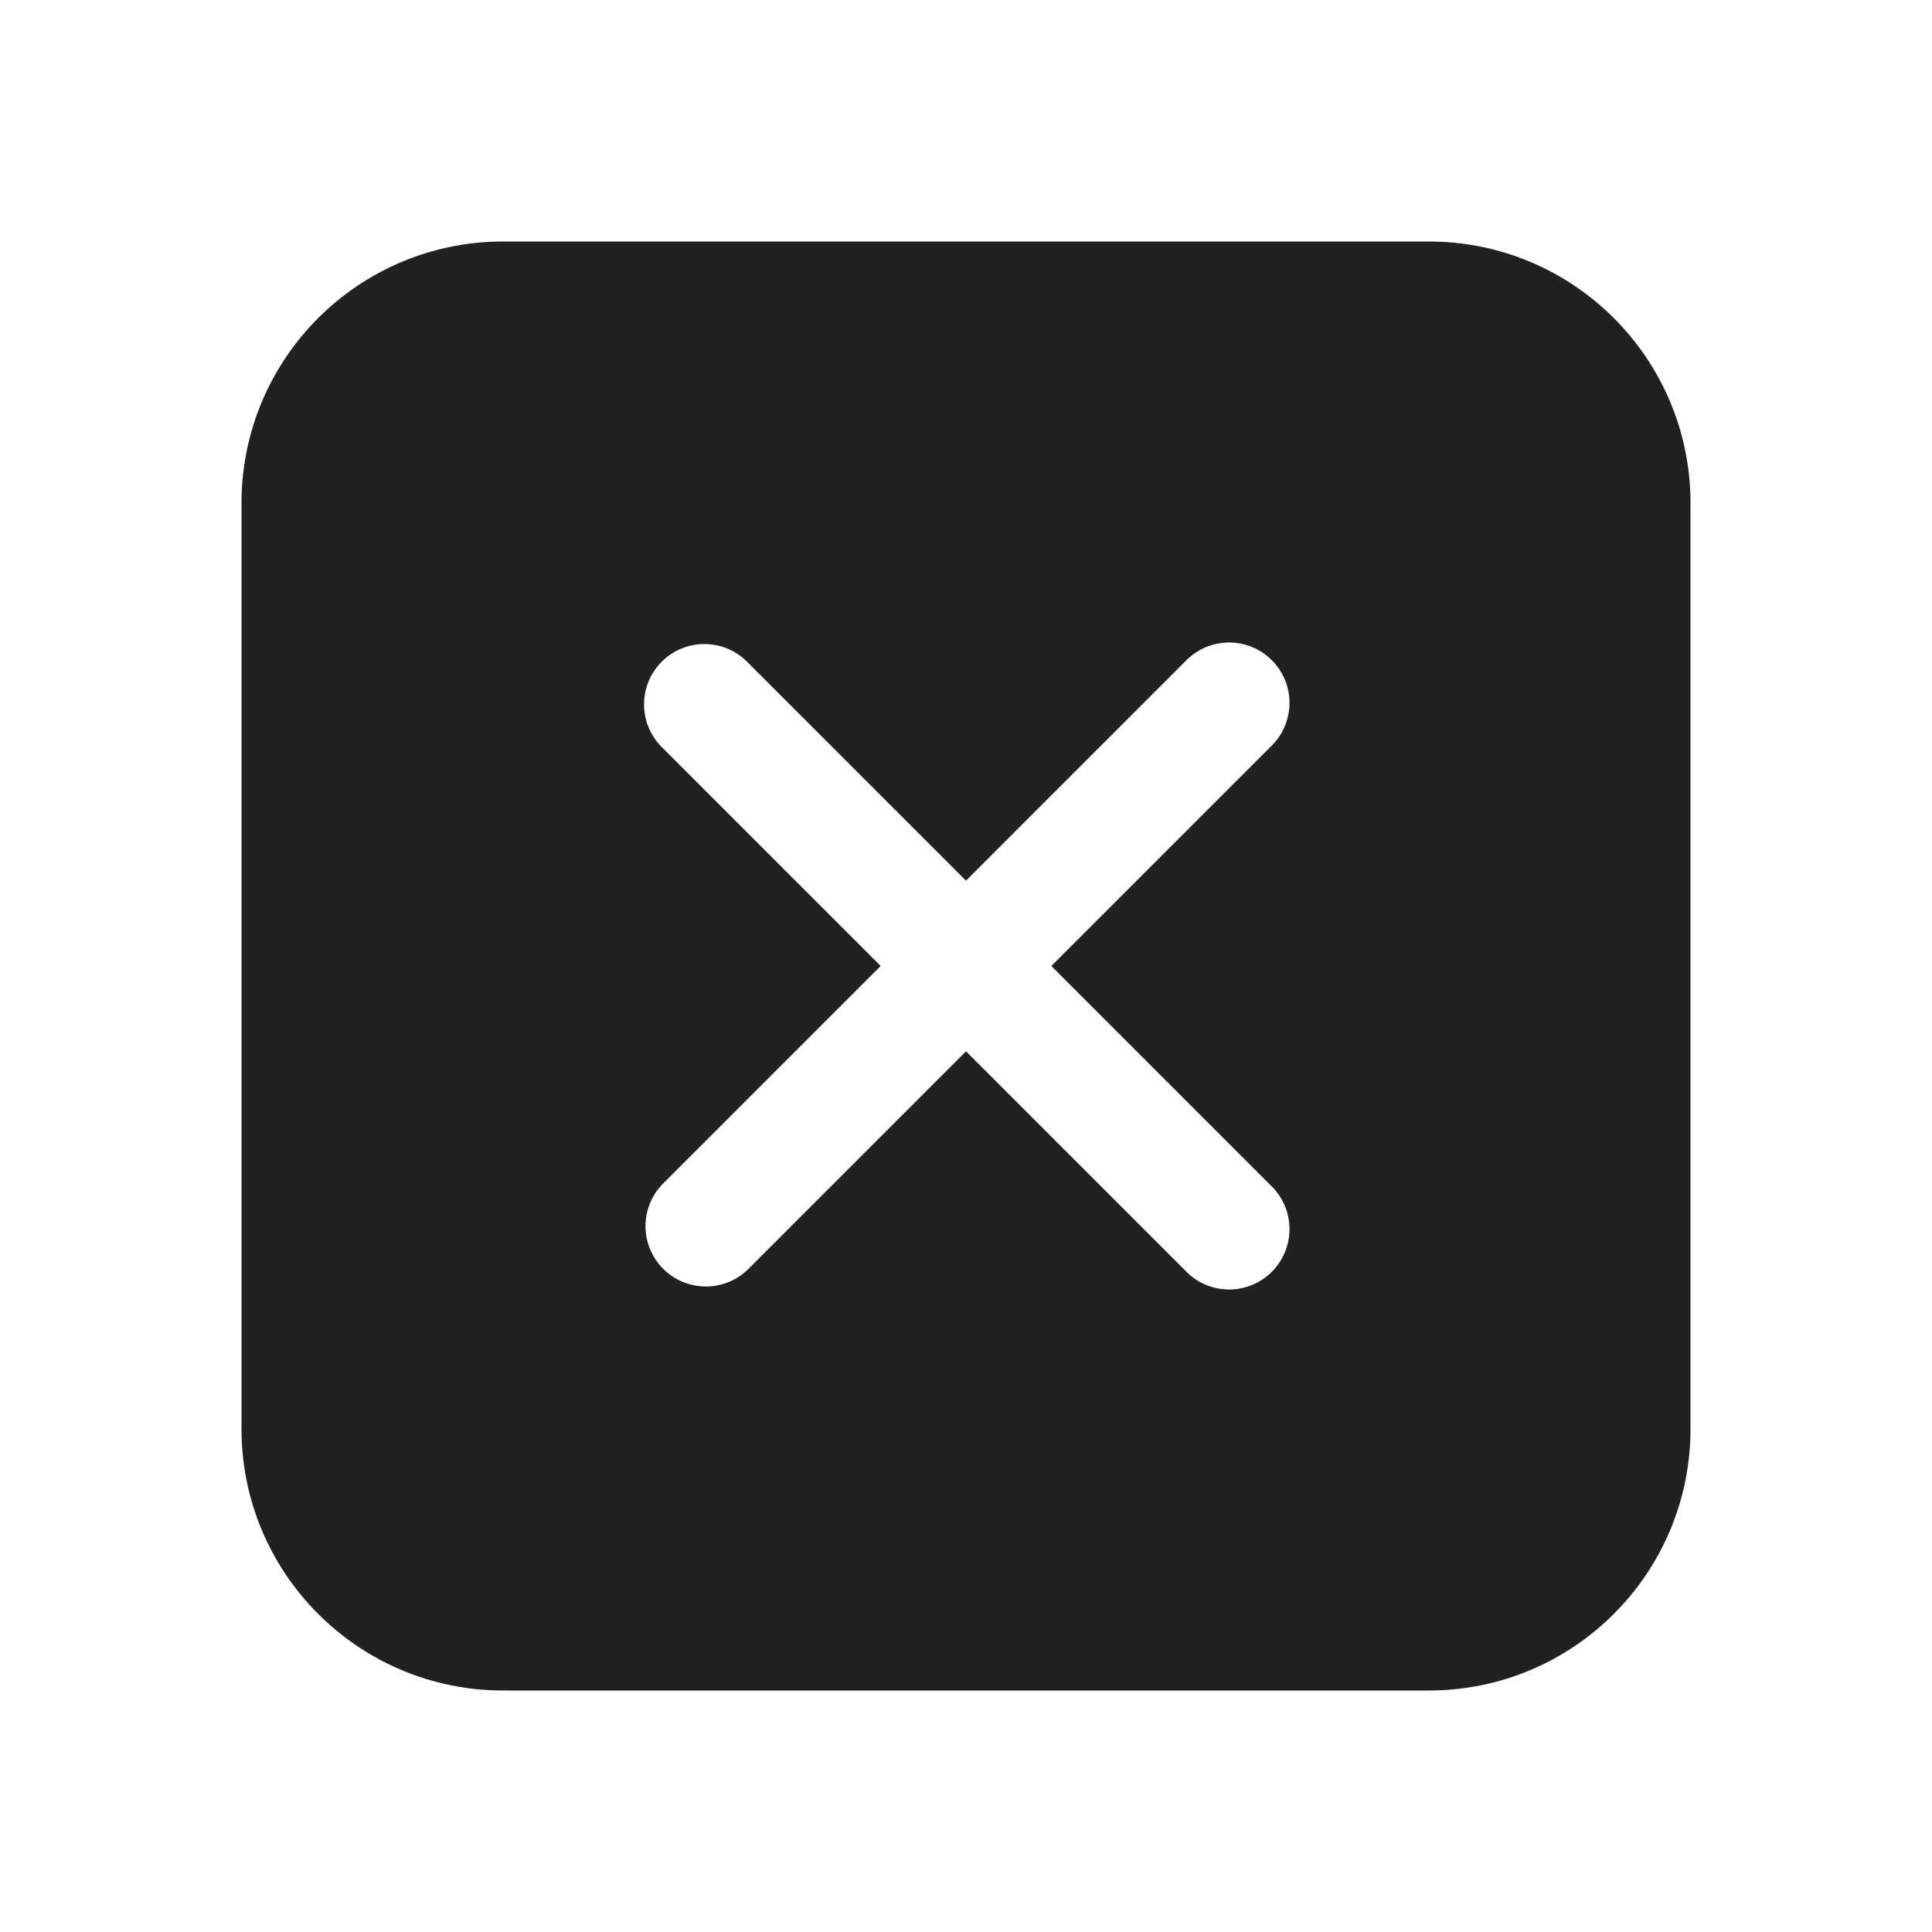
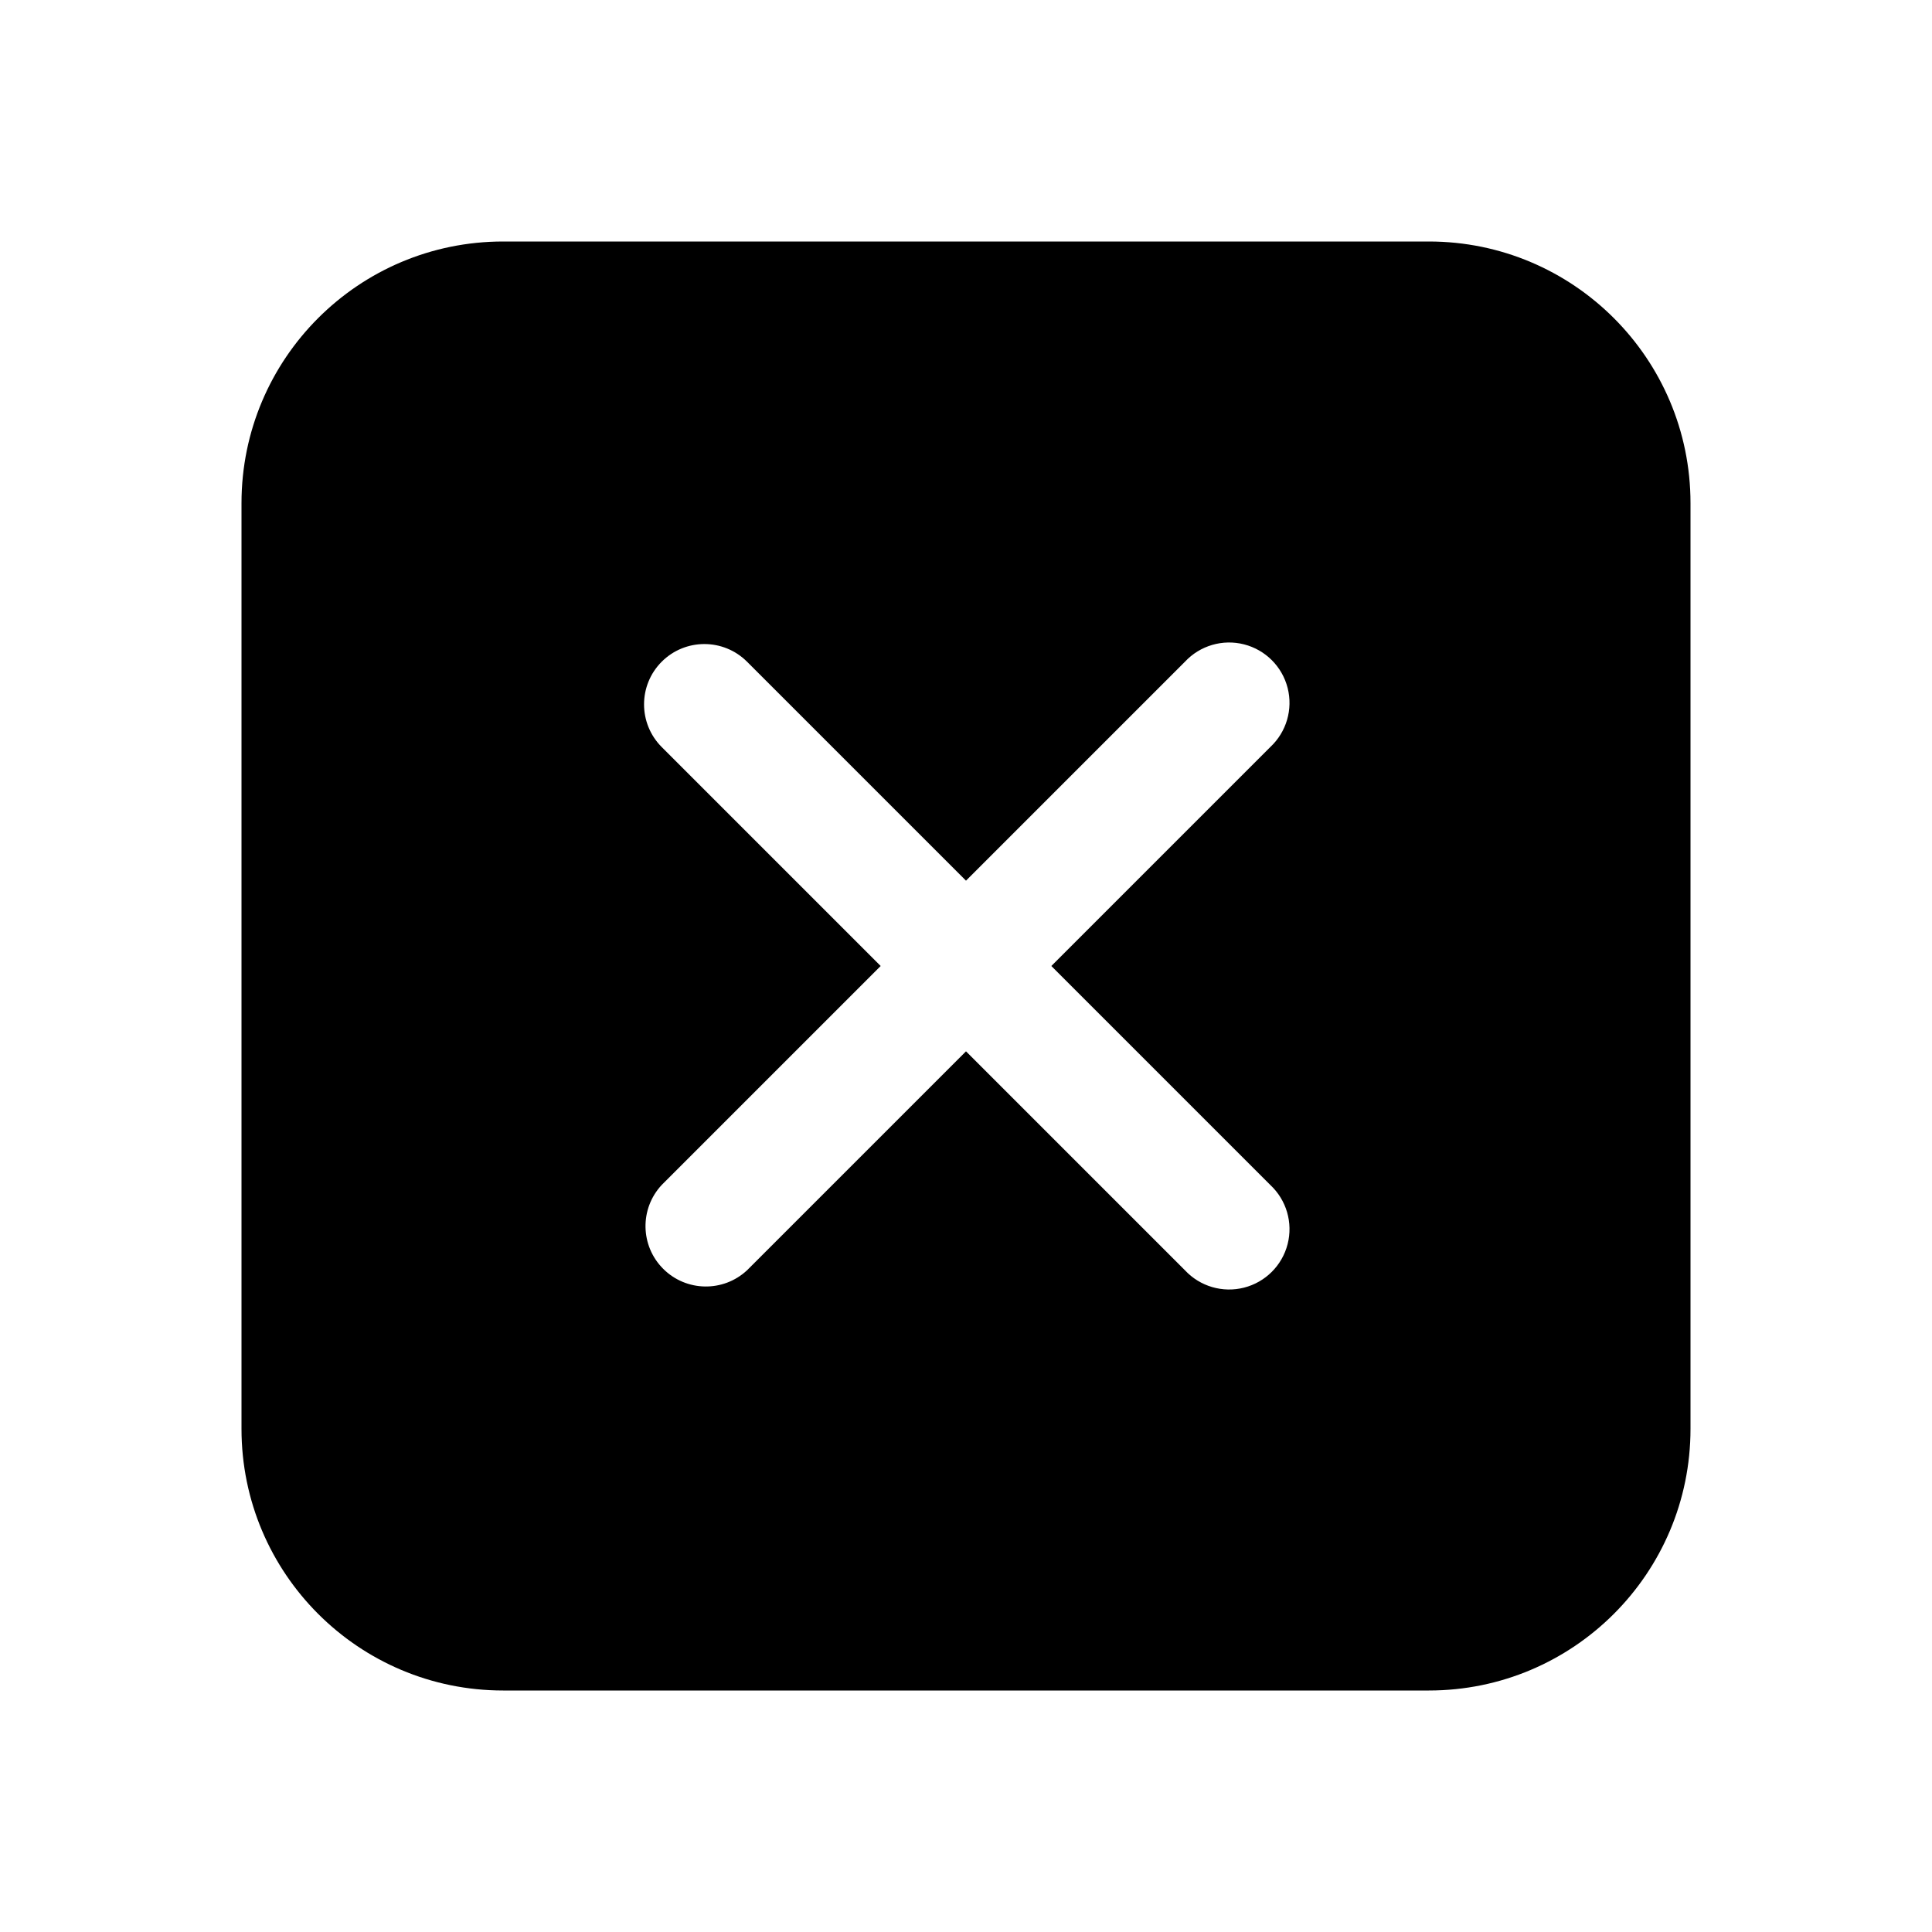
<svg xmlns="http://www.w3.org/2000/svg" viewBox="0 0 24 24">
-   <path d="M6.25 3A3.25 3.25 0 0 0 3 6.25v11.5A3.25 3.25 0 0 0 6.25 21h11.5A3.25 3.25 0 0 0 21 17.75V6.25A3.25 3.25 0 0 0 17.75 3H6.25Zm1.97 5.22a.75.75 0 0 1 1.06 0L12 10.94l2.72-2.72a.75.75 0 1 1 1.06 1.06L13.06 12l2.72 2.72a.75.75 0 1 1-1.06 1.06L12 13.06l-2.72 2.72a.75.75 0 0 1-1.06-1.06L10.94 12 8.22 9.28a.75.75 0 0 1 0-1.06Z" fill="#212121" />
+   <path d="M6.25 3A3.25 3.25 0 0 0 3 6.25v11.5A3.25 3.25 0 0 0 6.25 21h11.5A3.25 3.25 0 0 0 21 17.75V6.25A3.25 3.25 0 0 0 17.75 3H6.25Zm1.97 5.22a.75.75 0 0 1 1.06 0L12 10.94l2.72-2.72a.75.75 0 1 1 1.06 1.06L13.06 12l2.72 2.72a.75.75 0 1 1-1.06 1.06L12 13.06l-2.72 2.72a.75.75 0 0 1-1.06-1.06L10.94 12 8.22 9.28a.75.75 0 0 1 0-1.06Z" />
</svg>
